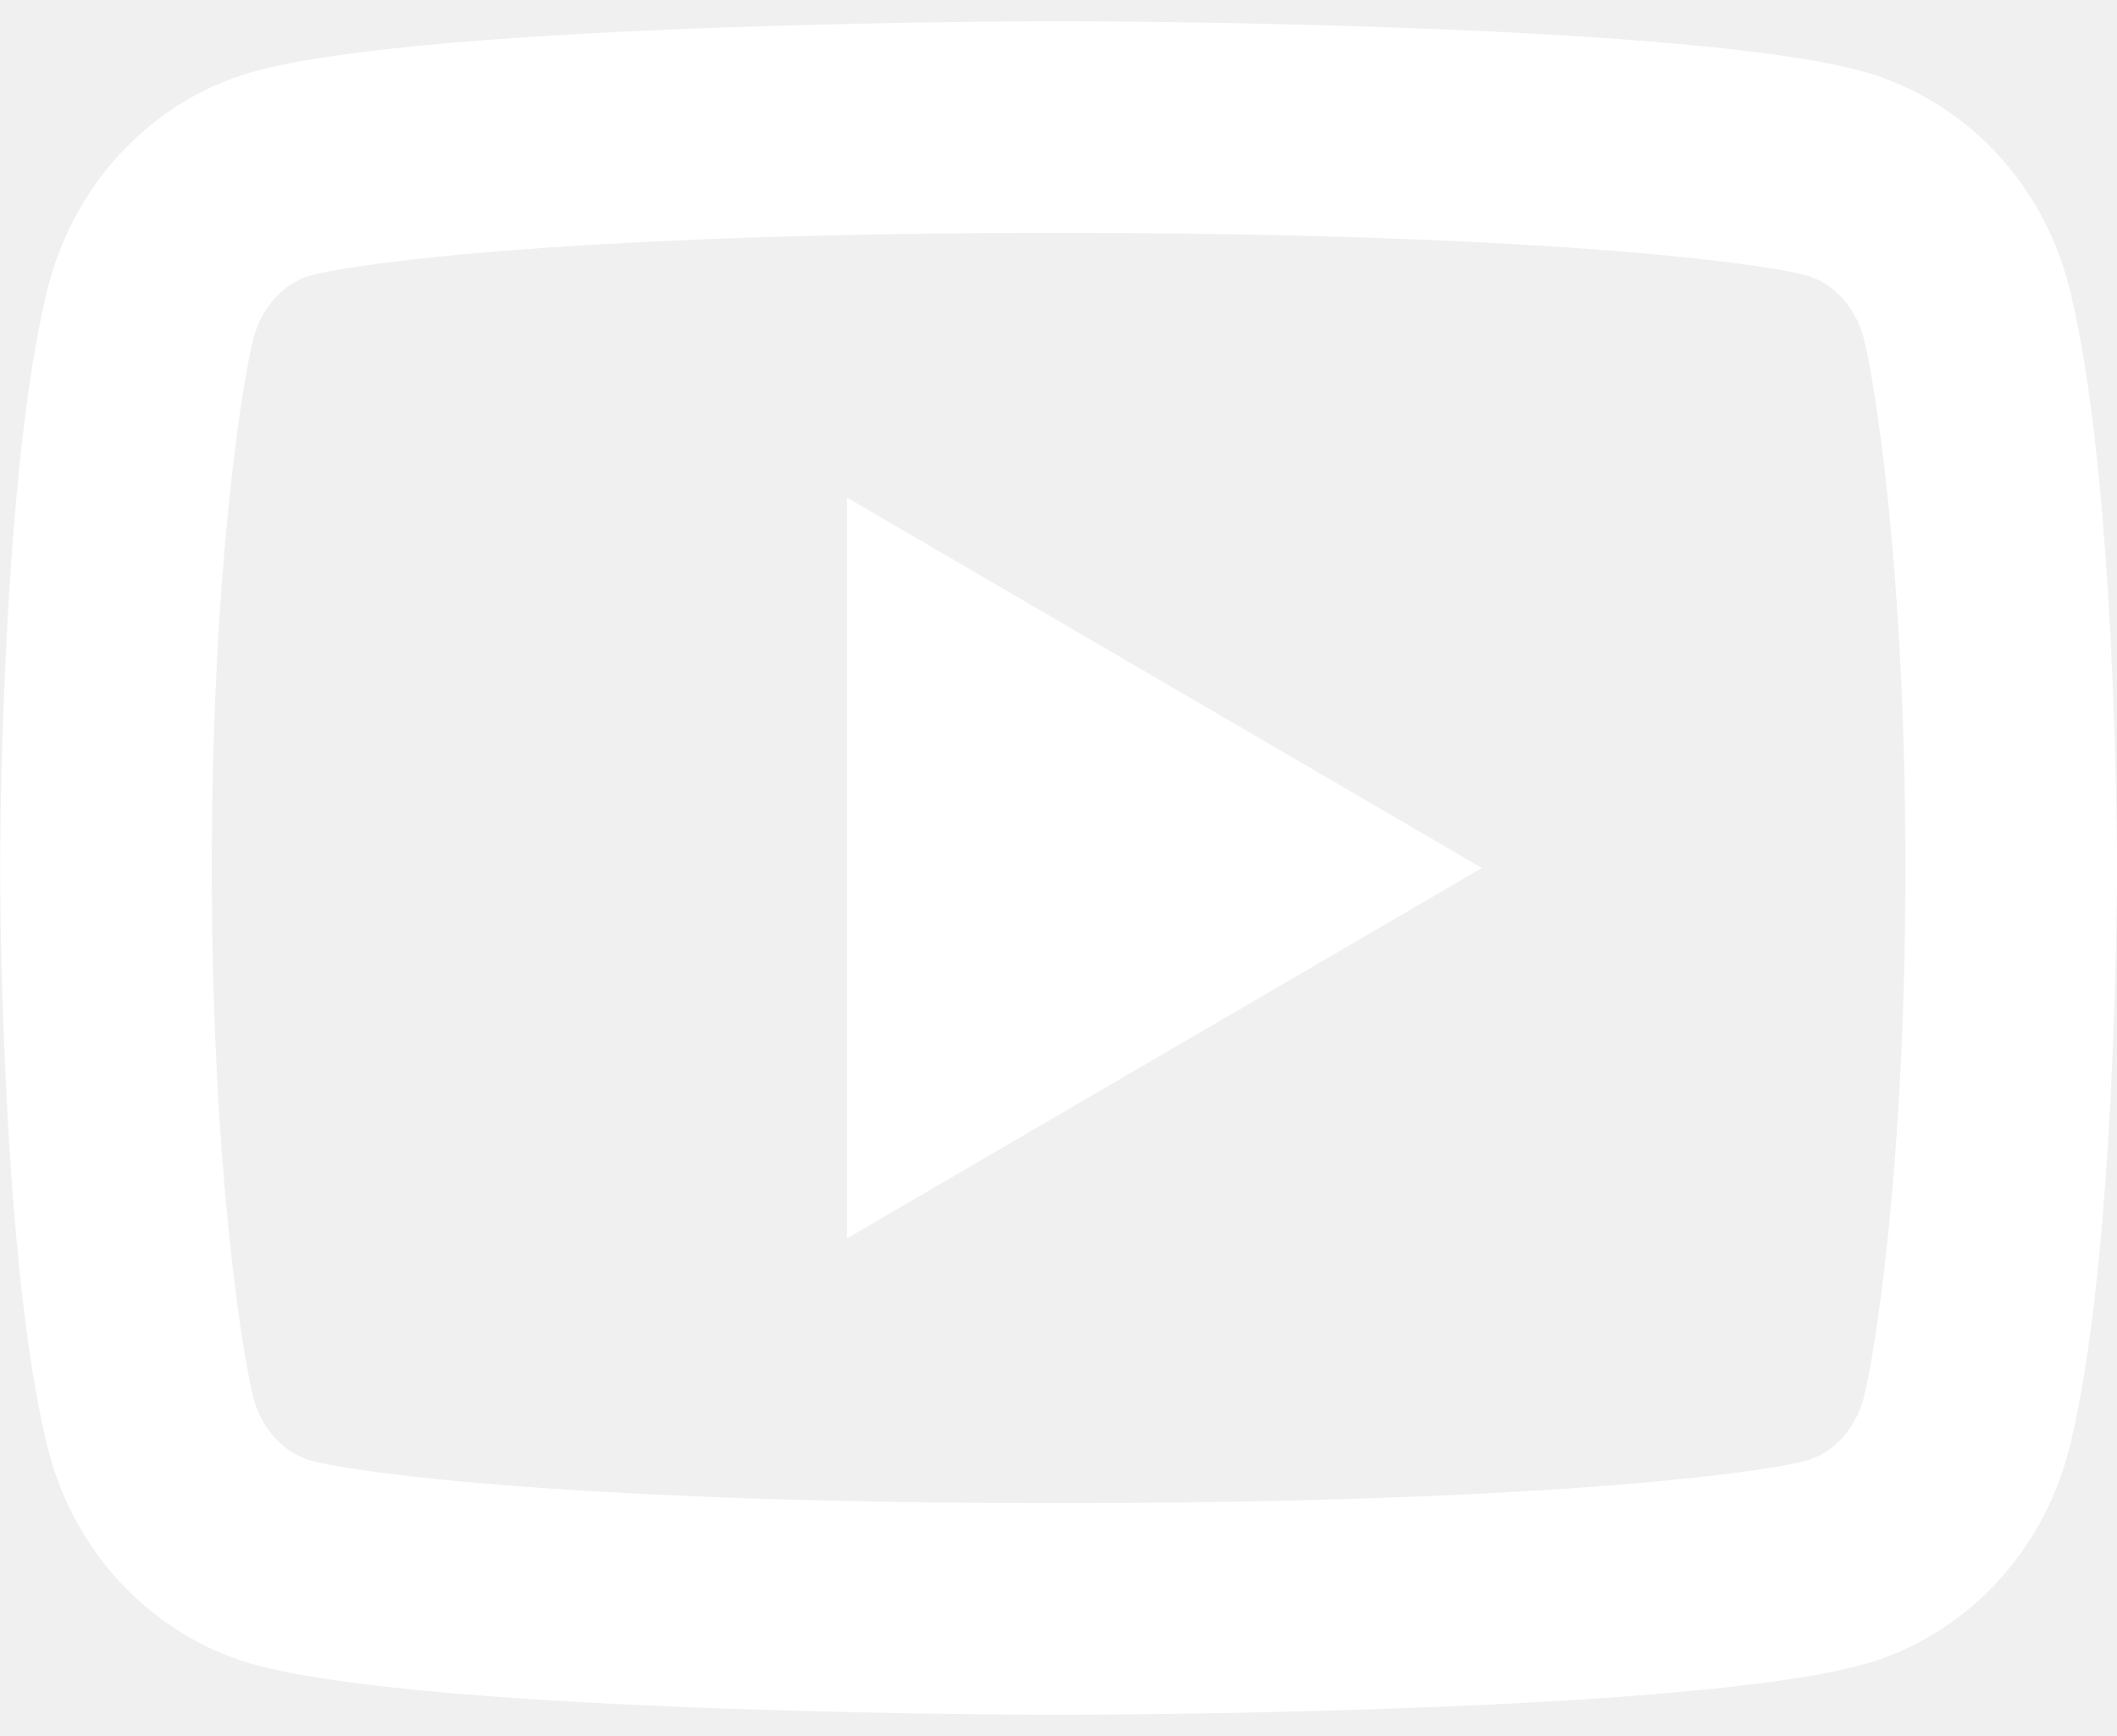
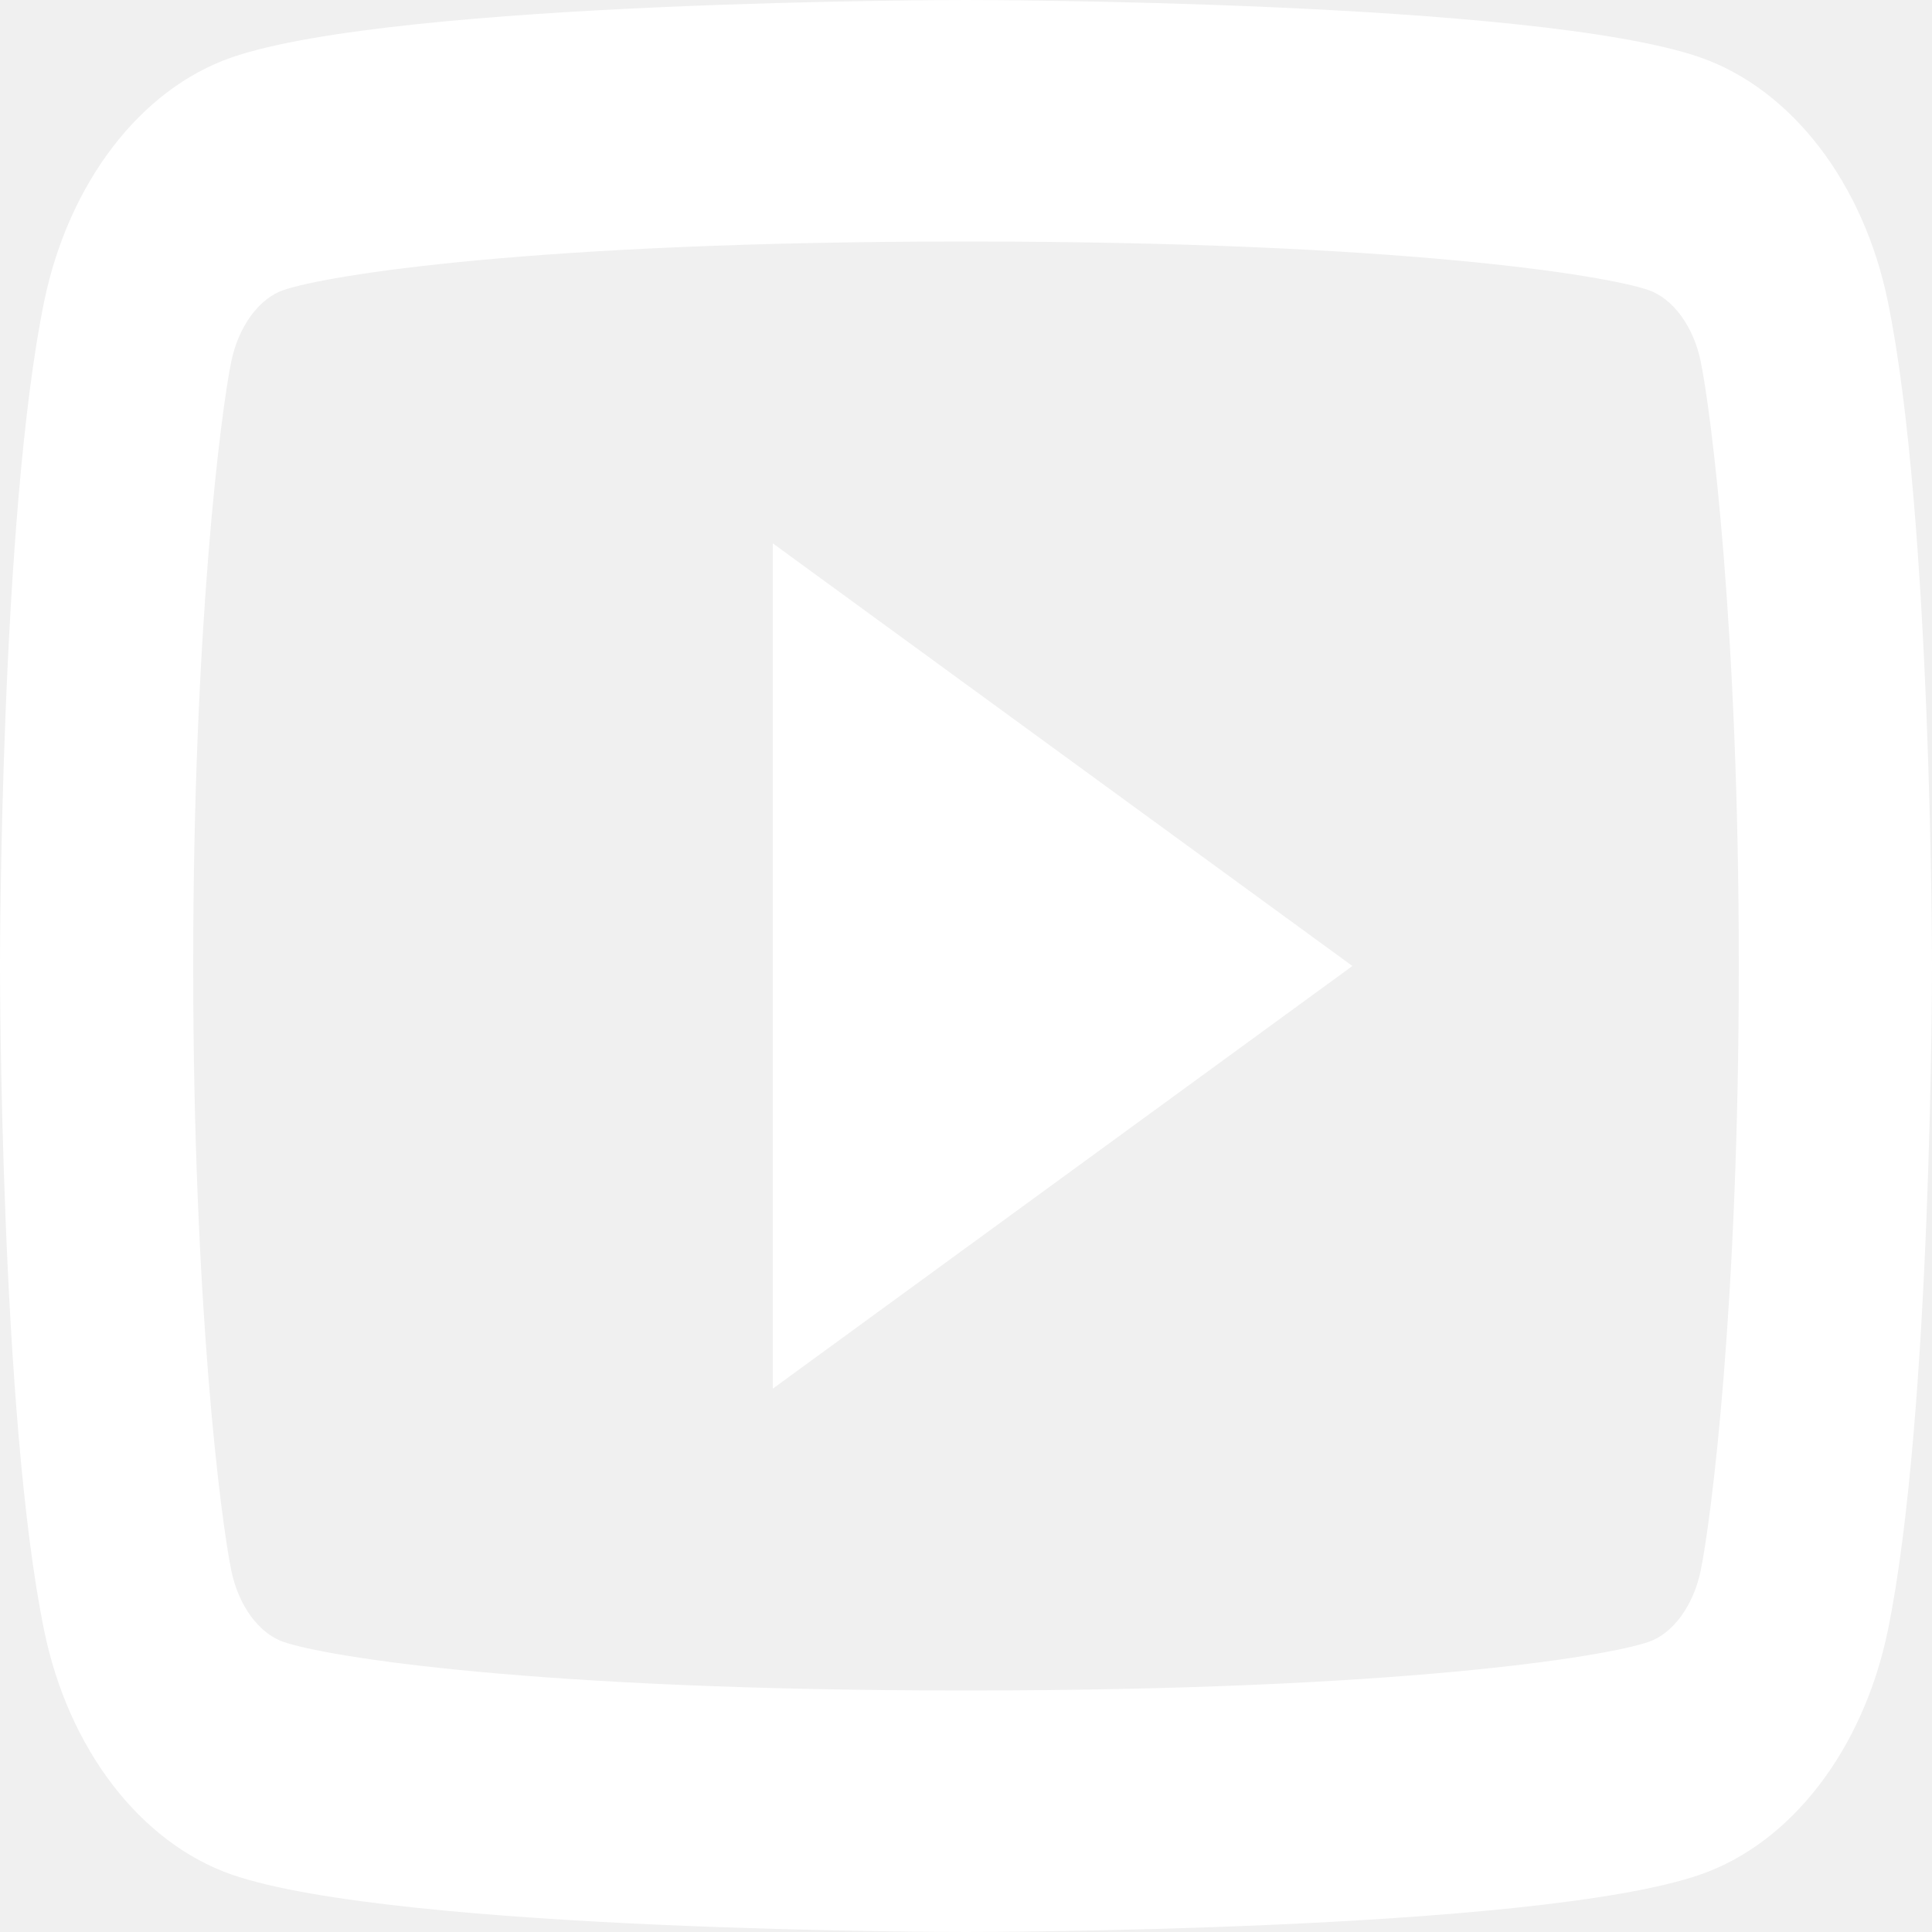
- <svg xmlns="http://www.w3.org/2000/svg" width="50" height="41" viewBox="0 0 50 41" fill="none">
-   <path d="M44.017 7.987C43.827 7.242 43.288 6.681 42.671 6.507C41.575 6.202 36.252 5.5 25.003 5.5C13.752 5.5 8.431 6.202 7.331 6.508C6.719 6.678 6.181 7.24 5.988 7.987C5.716 9.048 5.002 13.49 5.002 20.5C5.002 27.51 5.716 31.952 5.988 33.016C6.178 33.758 6.717 34.319 7.331 34.492C8.431 34.798 13.752 35.5 25.003 35.5C36.252 35.5 41.575 34.798 42.674 34.492C43.285 34.322 43.824 33.76 44.017 33.013C44.289 31.952 45.002 27.5 45.002 20.5C45.002 13.5 44.289 9.048 44.017 7.987ZM48.861 6.745C50.002 11.2 50.002 20.5 50.002 20.5C50.002 20.5 50.002 29.8 48.861 34.255C48.224 36.718 46.367 38.654 44.014 39.309C39.743 40.5 25.003 40.5 25.003 40.5C25.003 40.5 10.271 40.5 5.991 39.309C3.629 38.645 1.772 36.709 1.144 34.255C0.002 29.8 0.002 20.5 0.002 20.5C0.002 20.5 0.002 11.2 1.144 6.745C1.781 4.282 3.637 2.345 5.991 1.691C10.271 0.5 25.003 0.5 25.003 0.5C25.003 0.5 39.743 0.5 44.014 1.691C46.376 2.355 48.233 4.291 48.861 6.745ZM20.003 29.25V11.75L35.002 20.5L20.003 29.25Z" fill="white" />
+ <svg xmlns="http://www.w3.org/2000/svg" width="50" height="50" viewBox="0 0 50 50" fill="none">
+   <path d="M44.015 9.359C43.824 8.428 43.285 7.726 42.669 7.509C41.572 7.127 36.25 6.25 25 6.25C13.75 6.25 8.429 7.127 7.328 7.51C6.717 7.723 6.178 8.425 5.985 9.359C5.713 10.685 5 16.237 5 25C5 33.763 5.713 39.315 5.986 40.645C6.176 41.572 6.714 42.274 7.329 42.49C8.429 42.873 13.75 43.75 25 43.75C36.25 43.75 41.572 42.873 42.672 42.49C43.283 42.278 43.822 41.575 44.015 40.641C44.287 39.315 45 33.75 45 25C45 16.25 44.287 10.685 44.015 9.359ZM48.858 7.807C50 13.375 50 25 50 25C50 25 50 36.625 48.858 42.193C48.222 45.273 46.365 47.693 44.011 48.511C39.74 50 25 50 25 50C25 50 10.268 50 5.988 48.511C3.626 47.682 1.77 45.261 1.142 42.193C4.47034e-07 36.625 0 25 0 25C0 25 4.47034e-07 13.375 1.142 7.807C1.778 4.727 3.635 2.307 5.988 1.489C10.268 -4.65661e-07 25 0 25 0C25 0 39.74 -4.65661e-07 44.011 1.489C46.374 2.318 48.23 4.739 48.858 7.807ZM20 35.938V14.062L35 25L20 35.938Z" fill="white" />
</svg>
